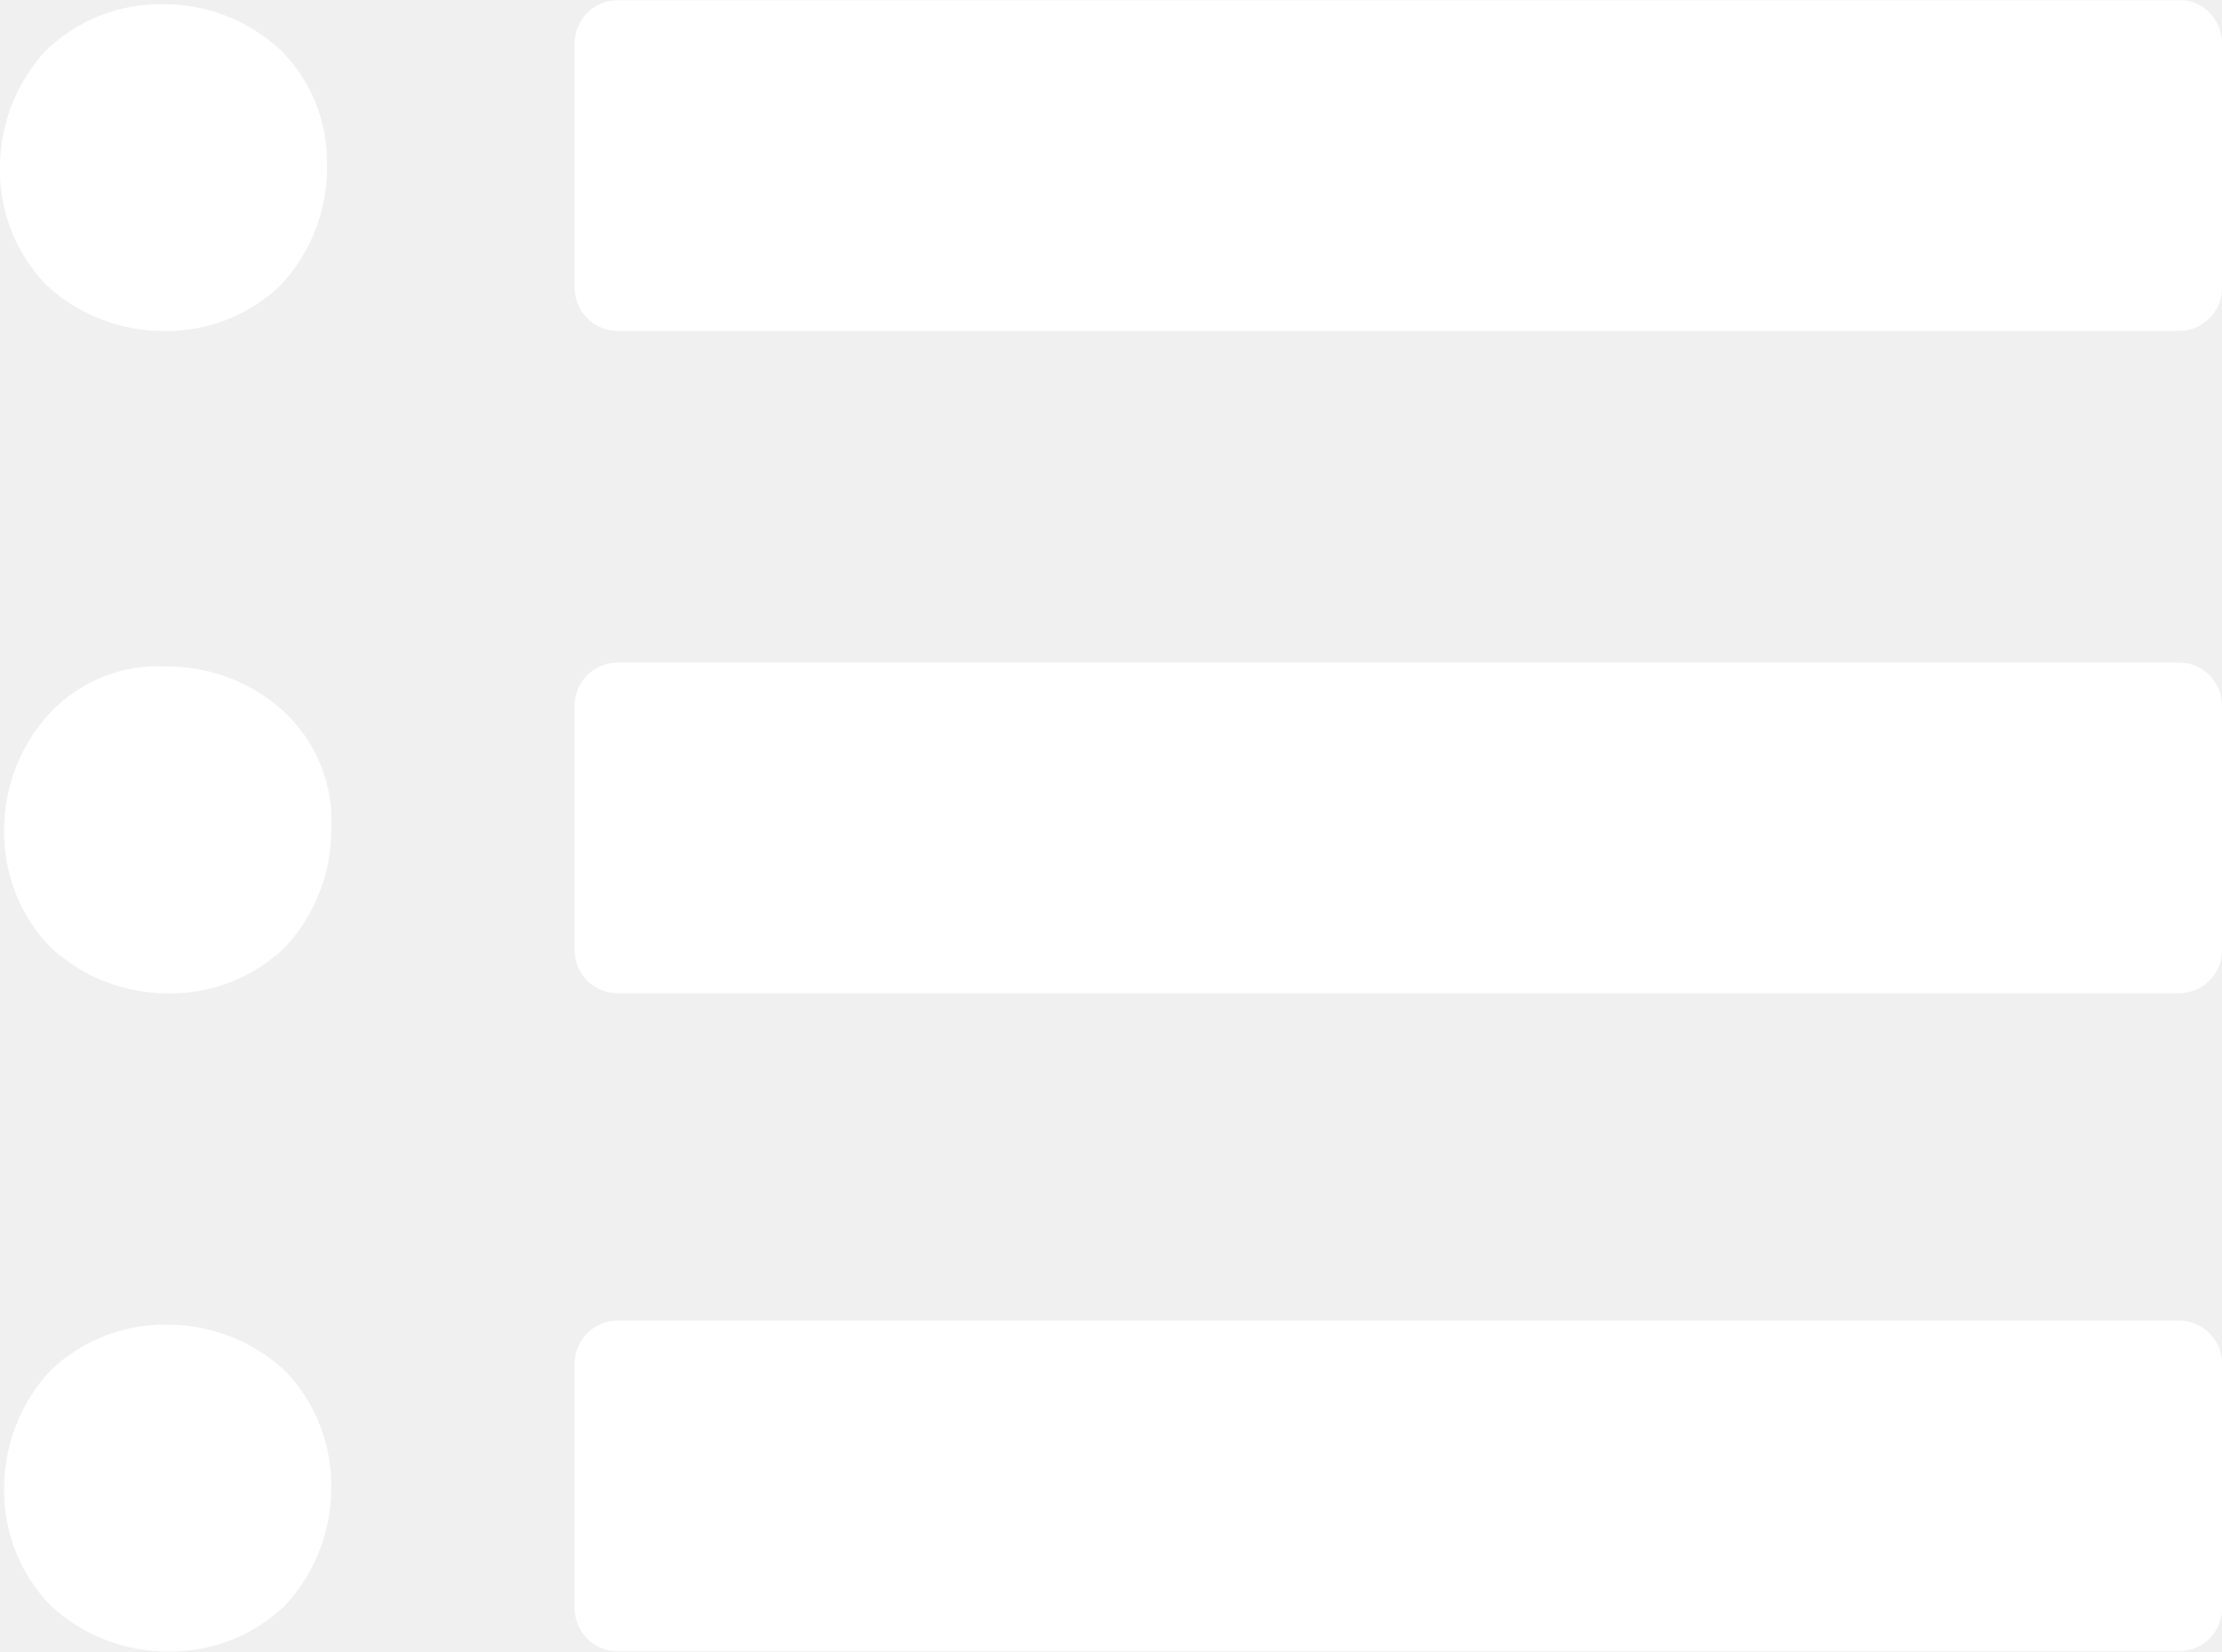
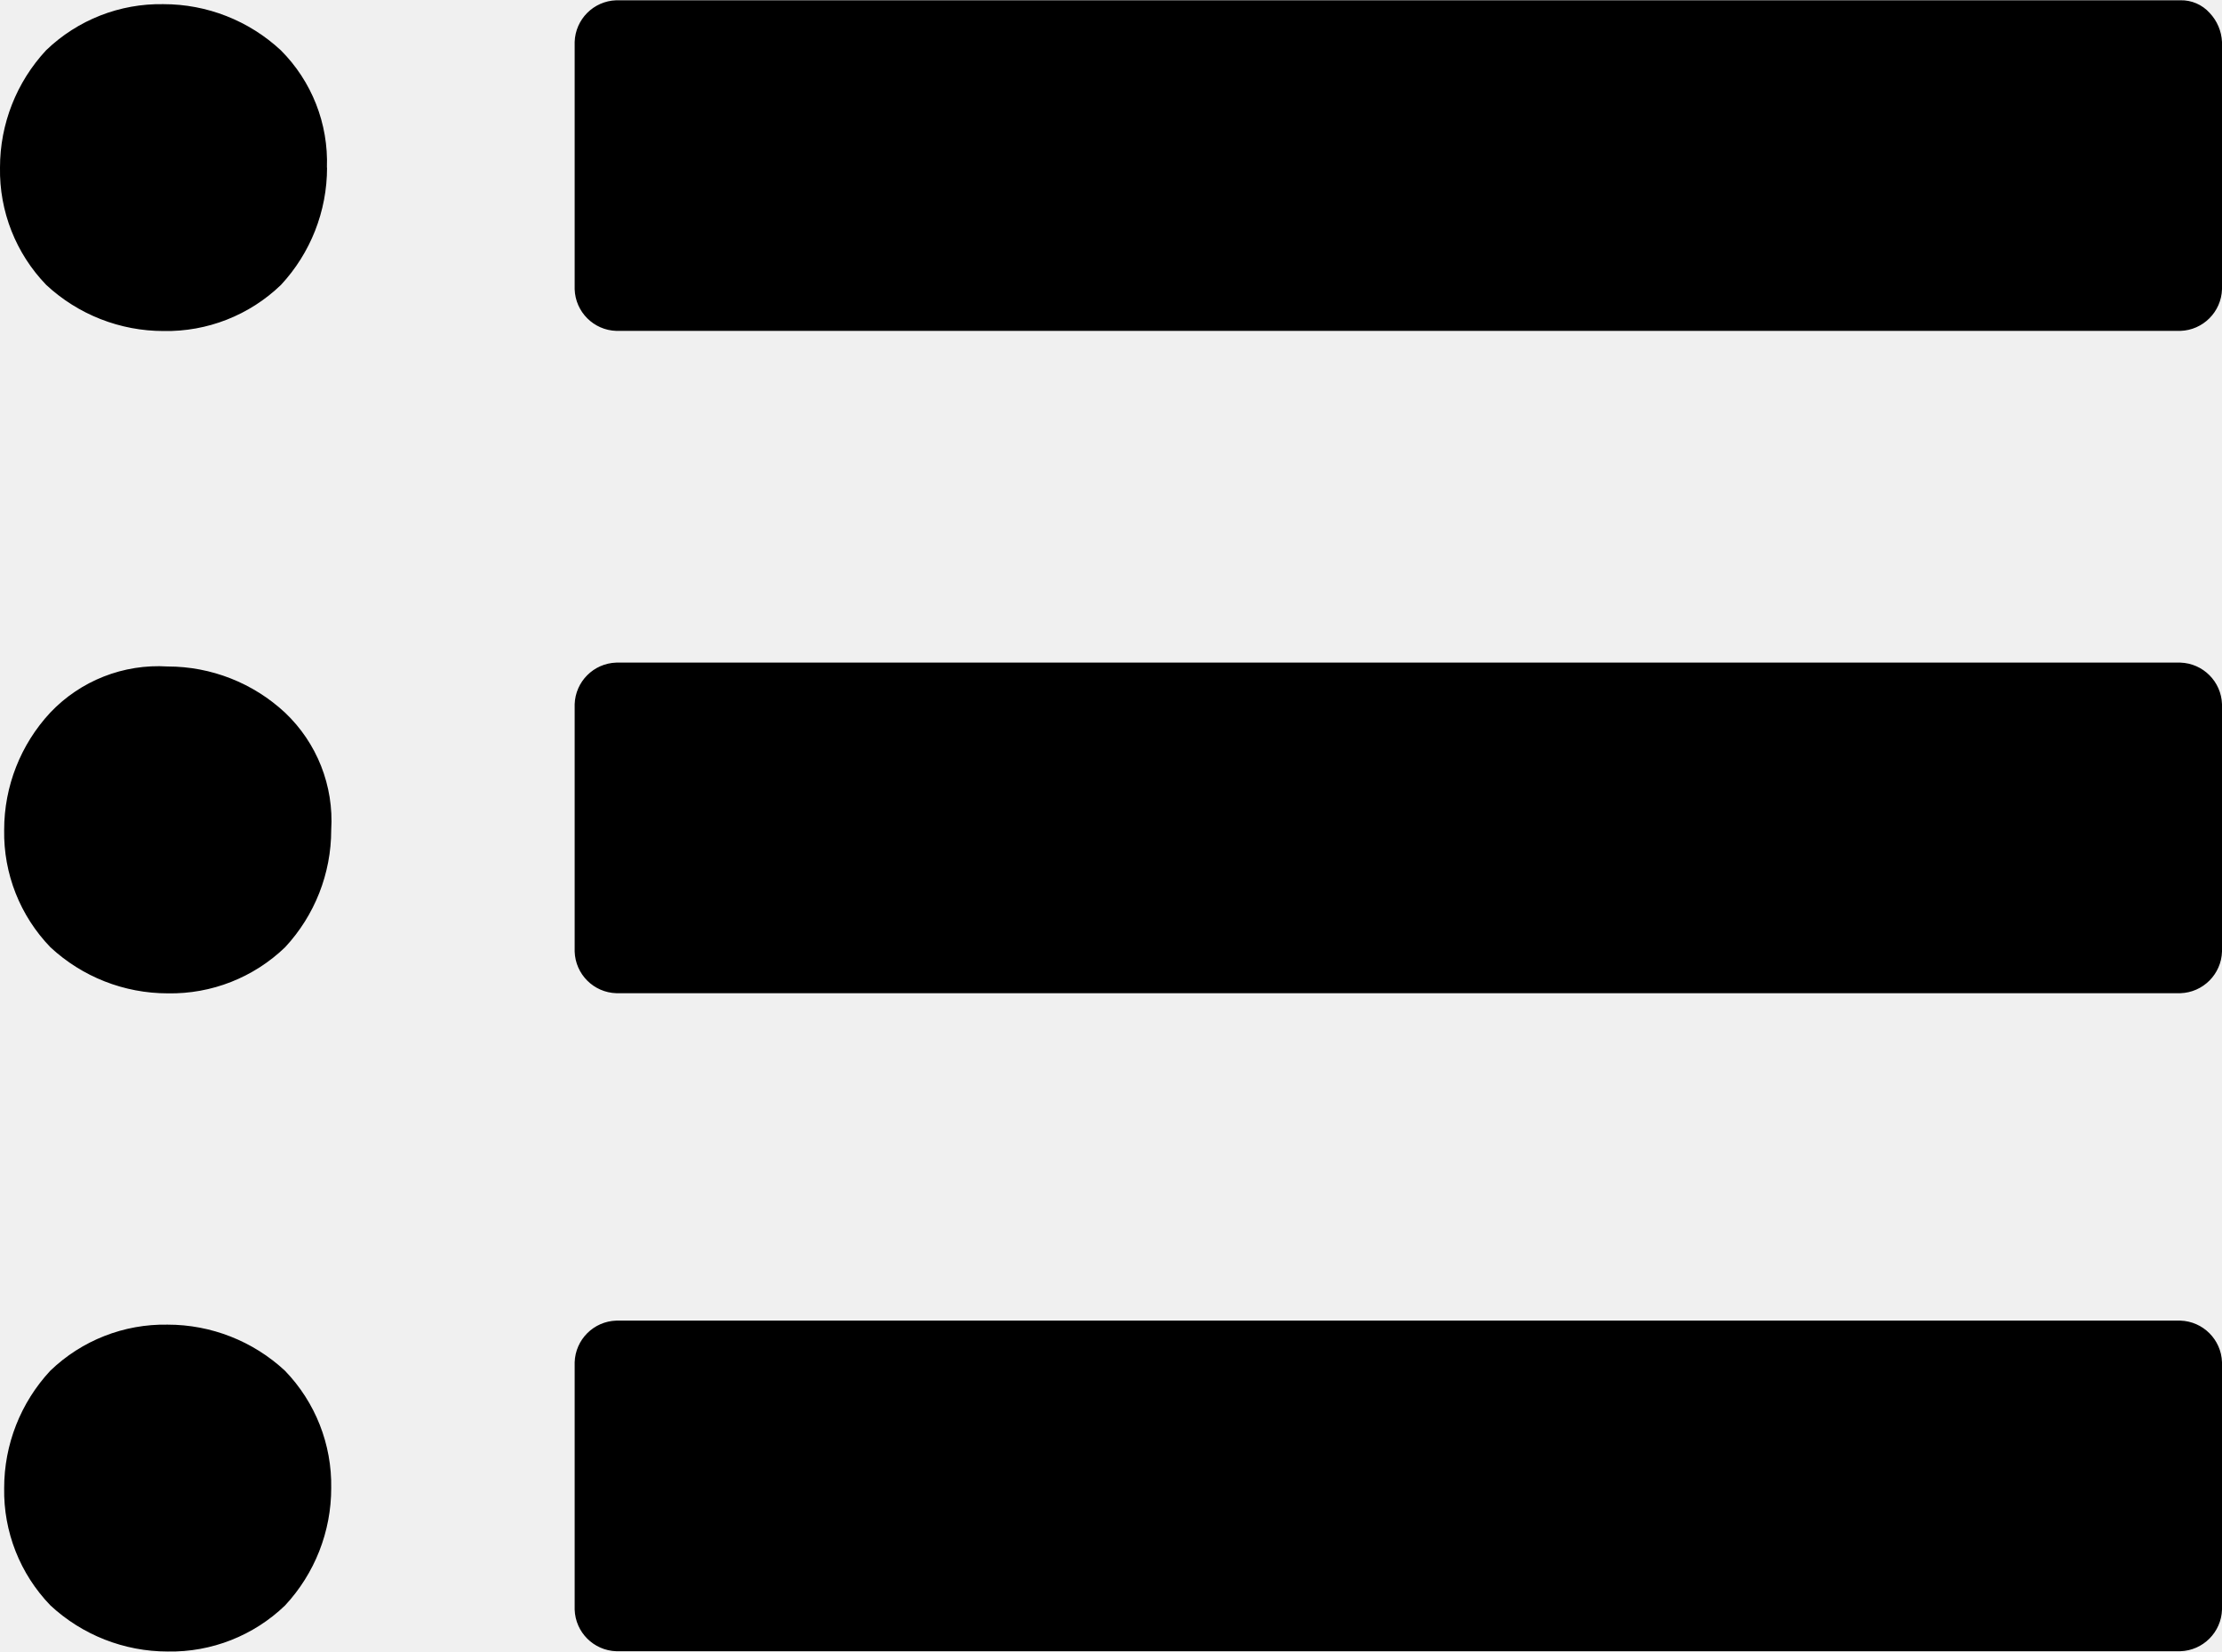
<svg xmlns="http://www.w3.org/2000/svg" width="16" height="11.894" viewBox="0 0 16 11.894">
-   <path id="list" d="M2.385,12.77a1.24,1.24,0,0,1-.332.845,1.186,1.186,0,0,1-.845.332,1.24,1.24,0,0,1-.845-.332A1.186,1.186,0,0,1,.03,12.77a1.24,1.24,0,0,1,.332-.845,1.186,1.186,0,0,1,.845-.332,1.24,1.24,0,0,1,.845.332A1.186,1.186,0,0,1,2.385,12.77Zm0-4.74a1.24,1.24,0,0,1-.332.845,1.186,1.186,0,0,1-.845.332,1.24,1.24,0,0,1-.845-.332A1.186,1.186,0,0,1,.03,8.03a1.24,1.24,0,0,1,.332-.845,1.072,1.072,0,0,1,.845-.332,1.24,1.24,0,0,1,.845.332A1.072,1.072,0,0,1,2.385,8.03ZM16,11.864v1.781a.31.31,0,0,1-.3.3H4.438a.31.31,0,0,1-.3-.3V11.864a.31.31,0,0,1,.3-.3H15.7a.31.31,0,0,1,.3.3ZM2.355,3.26a1.24,1.24,0,0,1-.332.845,1.186,1.186,0,0,1-.845.332,1.24,1.24,0,0,1-.845-.332A1.186,1.186,0,0,1,0,3.26a1.24,1.24,0,0,1,.332-.845,1.186,1.186,0,0,1,.845-.332,1.24,1.24,0,0,1,.845.332,1.136,1.136,0,0,1,.332.845ZM16,7.125V8.906a.31.31,0,0,1-.3.3H4.438a.31.31,0,0,1-.3-.3V7.125a.31.31,0,0,1,.3-.3H15.7a.31.31,0,0,1,.3.3Zm0-4.77V4.136a.31.31,0,0,1-.3.3H4.438a.31.31,0,0,1-.3-.3V2.355a.31.31,0,0,1,.3-.3H15.7a.274.274,0,0,1,.211.091A.326.326,0,0,1,16,2.355Z" transform="translate(0 -2.053)" fill="#fff" />
+   <path id="list" d="M2.385,12.77a1.24,1.24,0,0,1-.332.845,1.186,1.186,0,0,1-.845.332,1.24,1.24,0,0,1-.845-.332A1.186,1.186,0,0,1,.03,12.77a1.24,1.24,0,0,1,.332-.845,1.186,1.186,0,0,1,.845-.332,1.24,1.24,0,0,1,.845.332A1.186,1.186,0,0,1,2.385,12.77Zm0-4.74a1.24,1.24,0,0,1-.332.845,1.186,1.186,0,0,1-.845.332,1.24,1.24,0,0,1-.845-.332A1.186,1.186,0,0,1,.03,8.03a1.24,1.24,0,0,1,.332-.845,1.072,1.072,0,0,1,.845-.332,1.24,1.24,0,0,1,.845.332A1.072,1.072,0,0,1,2.385,8.03ZM16,11.864v1.781a.31.31,0,0,1-.3.3H4.438a.31.31,0,0,1-.3-.3V11.864a.31.31,0,0,1,.3-.3H15.7a.31.31,0,0,1,.3.3ZM2.355,3.26a1.24,1.24,0,0,1-.332.845,1.186,1.186,0,0,1-.845.332,1.24,1.24,0,0,1-.845-.332A1.186,1.186,0,0,1,0,3.26a1.24,1.24,0,0,1,.332-.845,1.186,1.186,0,0,1,.845-.332,1.24,1.24,0,0,1,.845.332,1.136,1.136,0,0,1,.332.845ZM16,7.125V8.906a.31.31,0,0,1-.3.3H4.438a.31.31,0,0,1-.3-.3V7.125a.31.31,0,0,1,.3-.3H15.7a.31.31,0,0,1,.3.3Zm0-4.77V4.136a.31.31,0,0,1-.3.3H4.438a.31.31,0,0,1-.3-.3V2.355a.31.31,0,0,1,.3-.3H15.7a.274.274,0,0,1,.211.091A.326.326,0,0,1,16,2.355Z" transform="translate(0 -2.053)" fill="#000" />
</svg>
